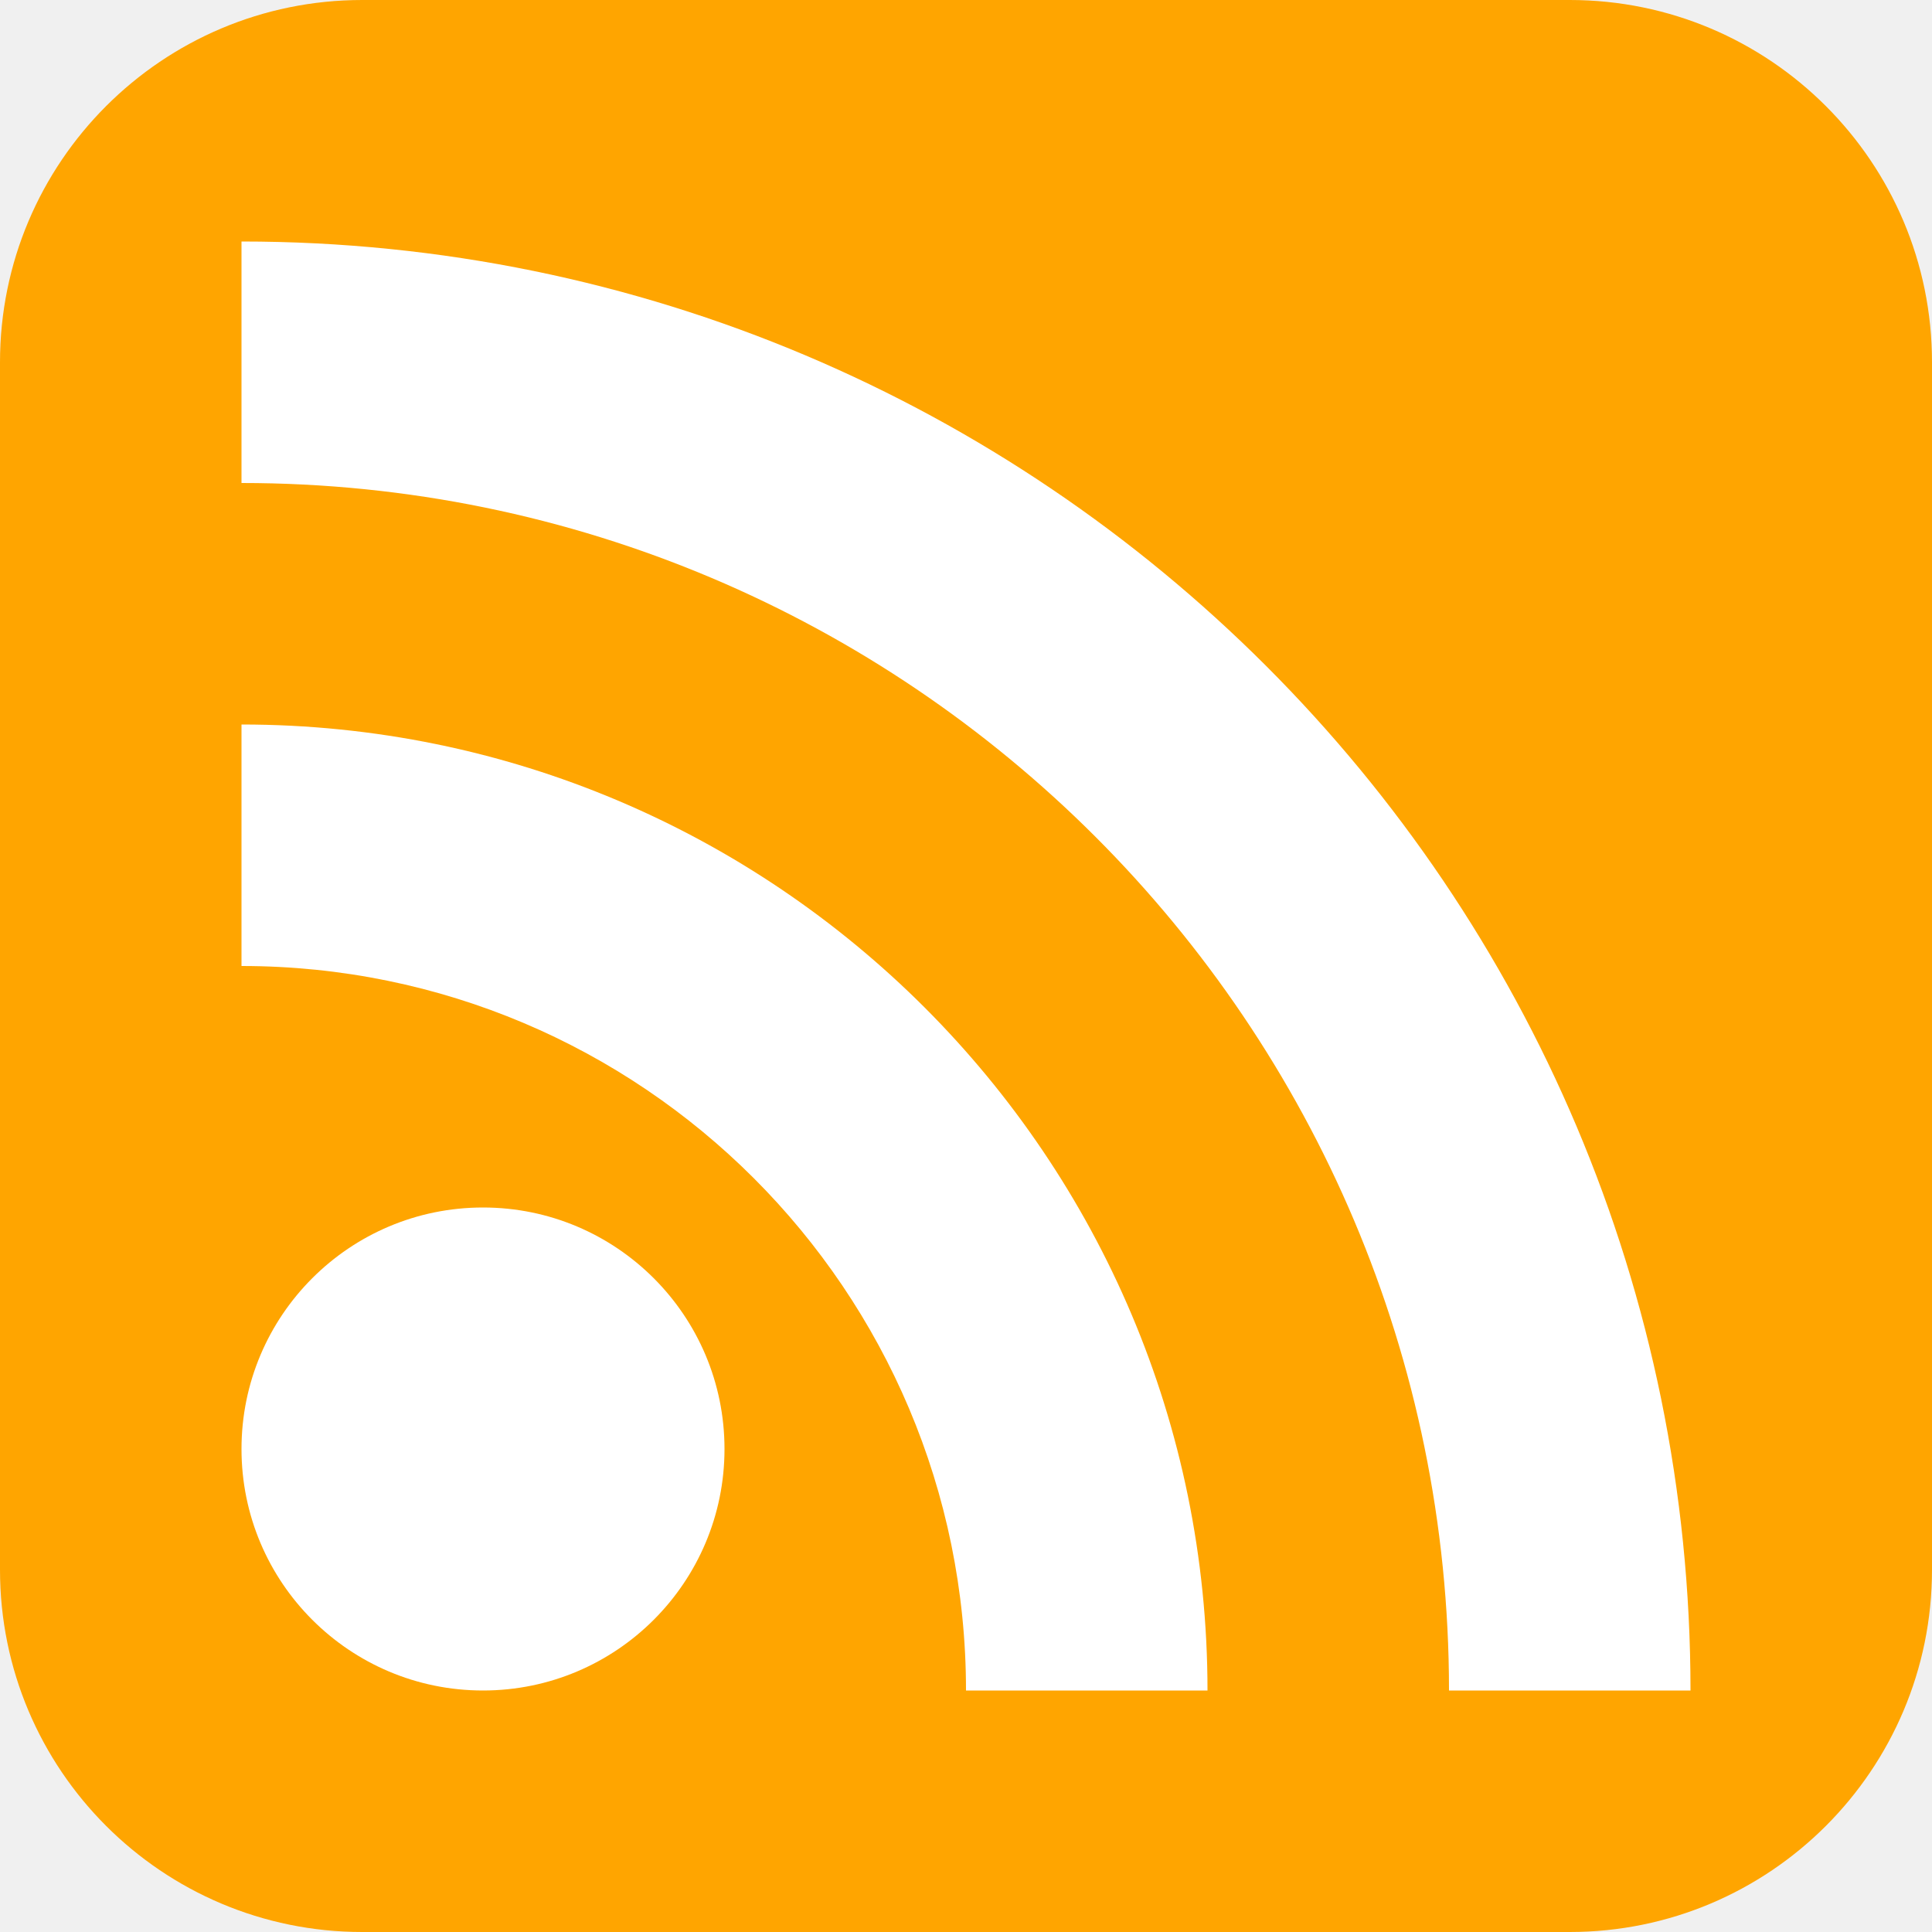
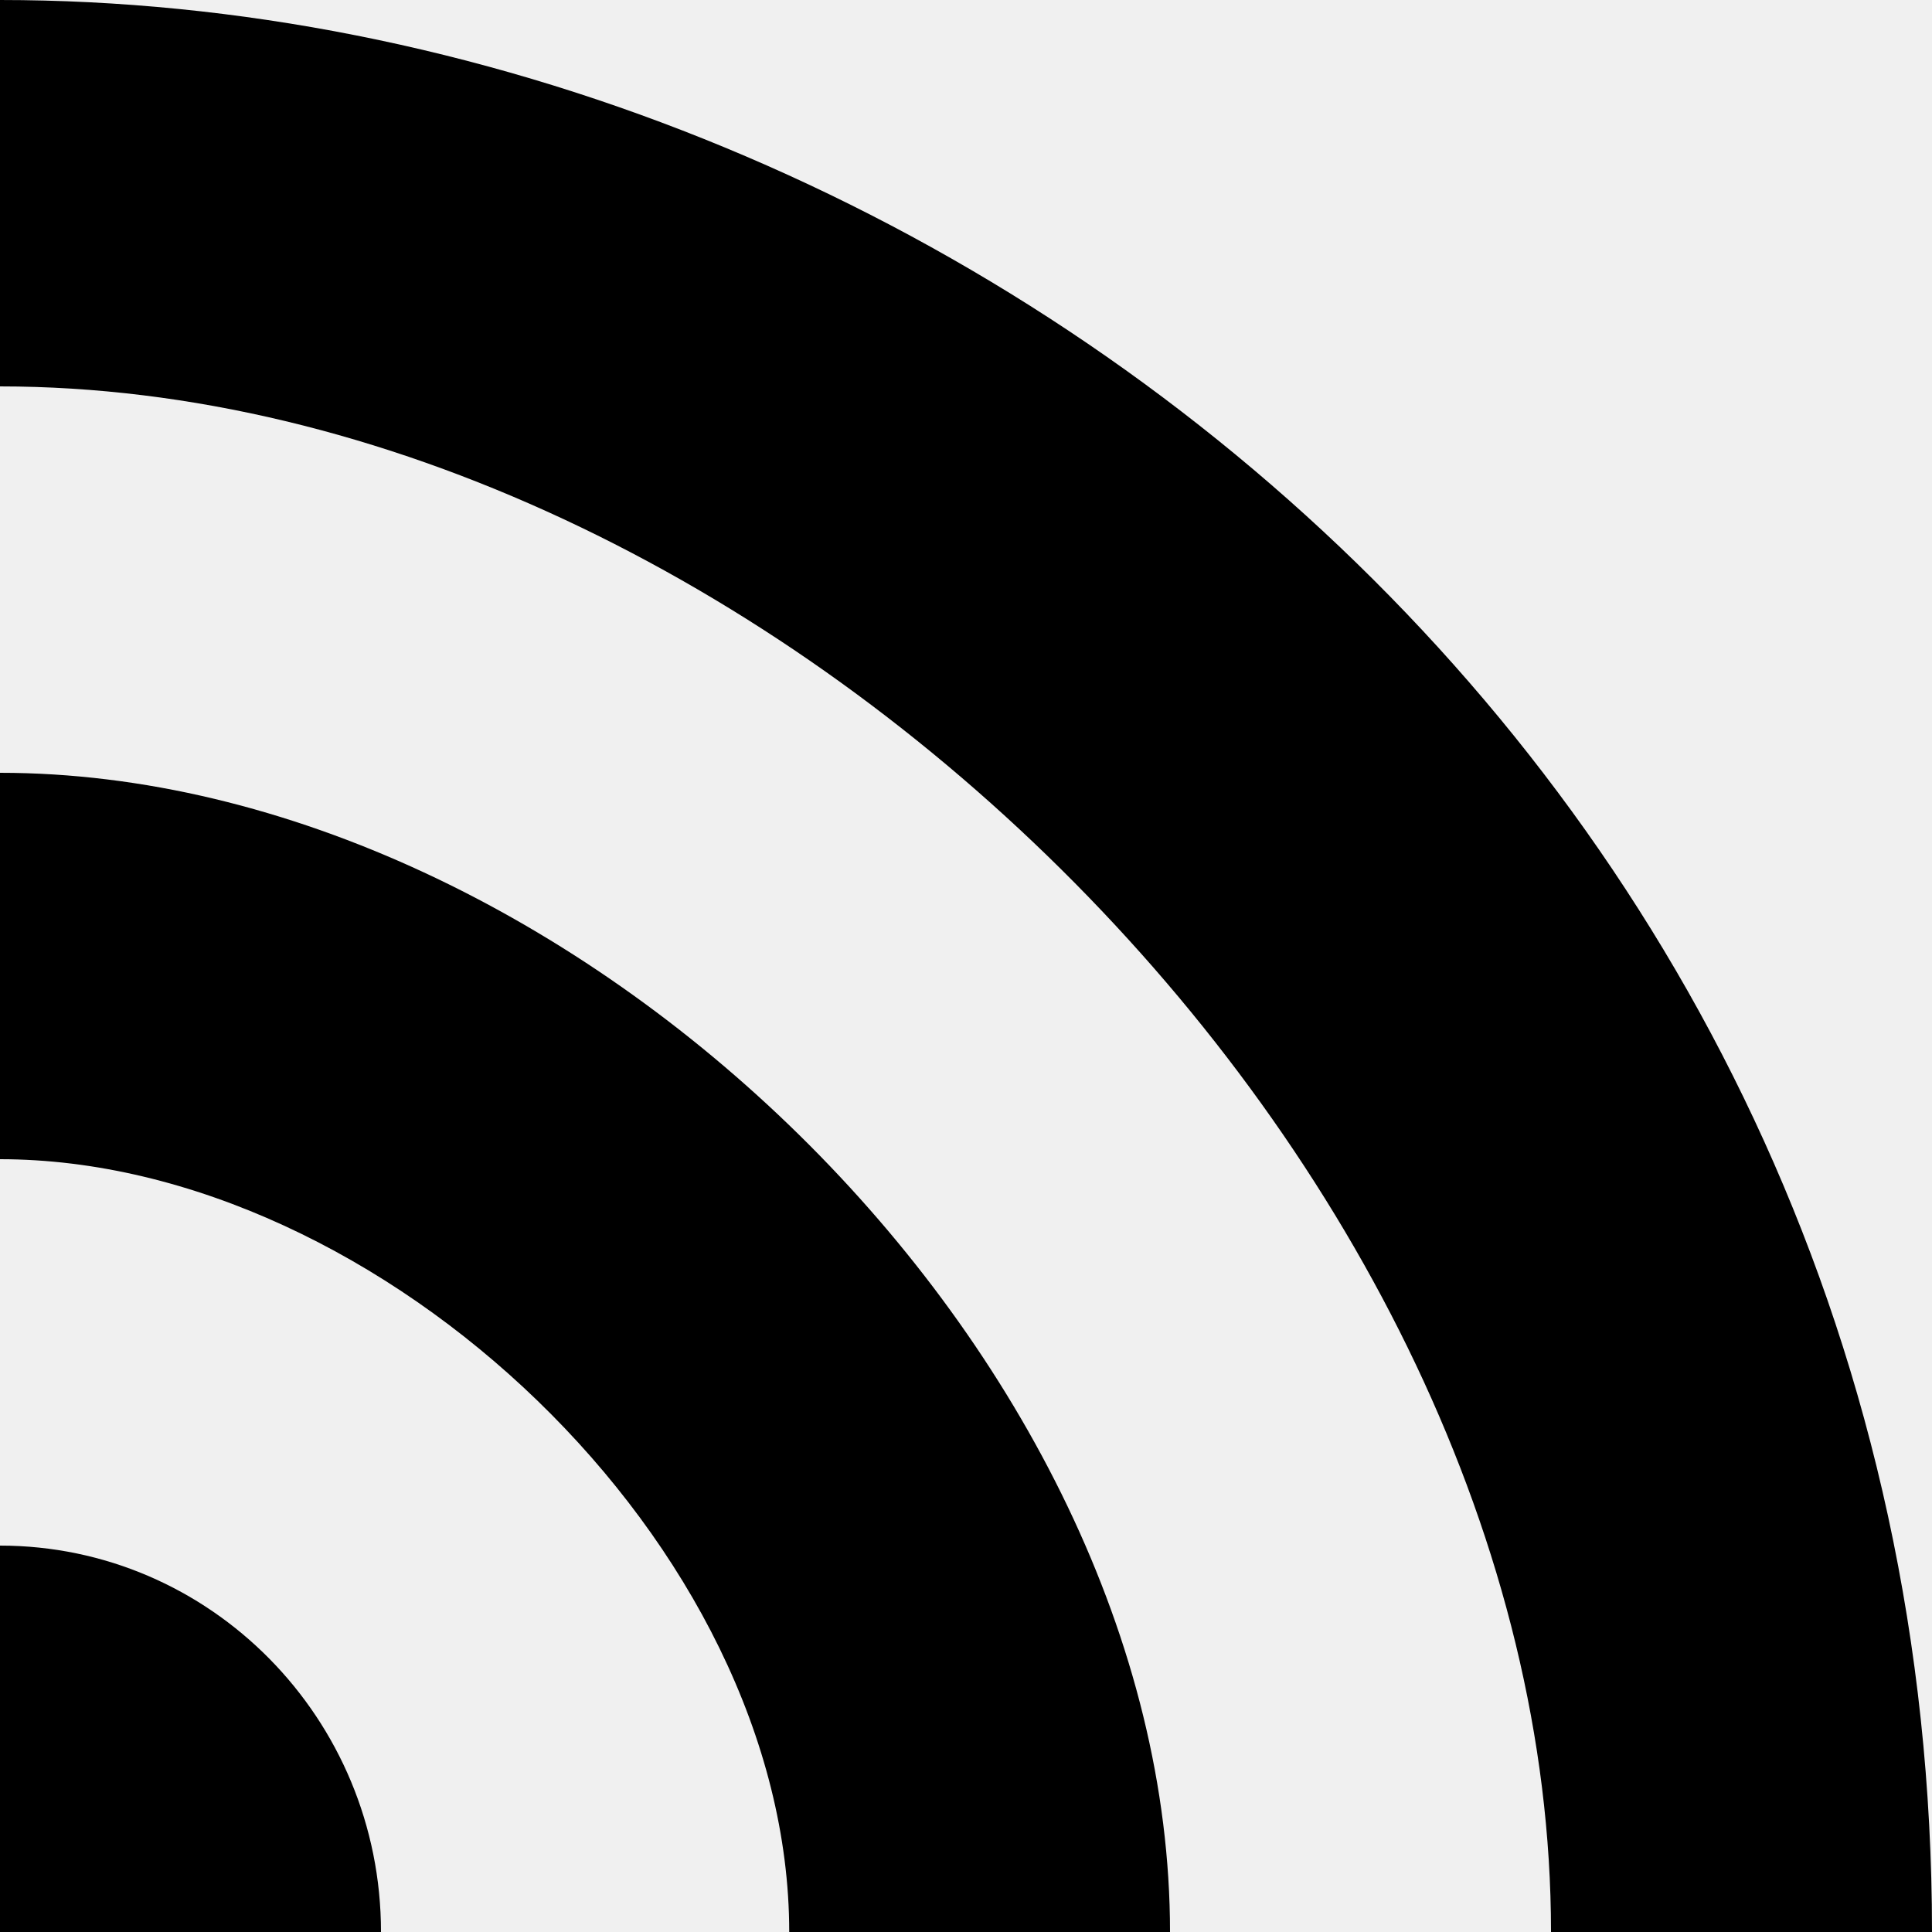
- <svg xmlns="http://www.w3.org/2000/svg" id="RSSicon" viewBox="0 0 8 8" width="256" height="256">
-   <style type="text/css">
-     .button {stroke: none; fill: orange;}
-     .symbol {stroke: none; fill: white;}
-   </style>
-   <rect class="button" width="8" height="8" rx="1.5" />
-   <circle class="symbol" cx="2" cy="6" r="1" />
-   <path class="symbol" d="m 1,4 a 3,3 0 0 1 3,3 h 1 a 4,4 0 0 0 -4,-4 z" />
-   <path class="symbol" d="m 1,2 a 5,5 0 0 1 5,5 h 1 a 6,6 0 0 0 -6,-6 z" />
+ <svg xmlns="http://www.w3.org/2000/svg" width="10px" height="10px" viewBox="0 0 10 10" version="1.1">
+   <defs />
+   <g id="Page-1" stroke="none" stroke-width="1" fill="none" fill-rule="evenodd">
+     <g id="Dribbble-Light-Preview" transform="translate(-265, -3644)" fill="#000000">
+       <g id="icons" transform="translate(56, 160)">
+         <path d="M209,3492 L209,3494 L210.972,3494 C210.972,3492.895 210.089,3492 209,3492 M209,3488 L209,3490 C210.972,3490 213.085,3492 213.085,3494 L215.056,3494 C215.056,3491 211.958,3488 209,3488 M219,3494 L217.028,3494 C217.028,3490 212.944,3486 209,3486 L209,3484 C213.93,3484 219,3488 219,3494" id="rss-[#1023]" />
+       </g>
+     </g>
+   </g>
</svg>
